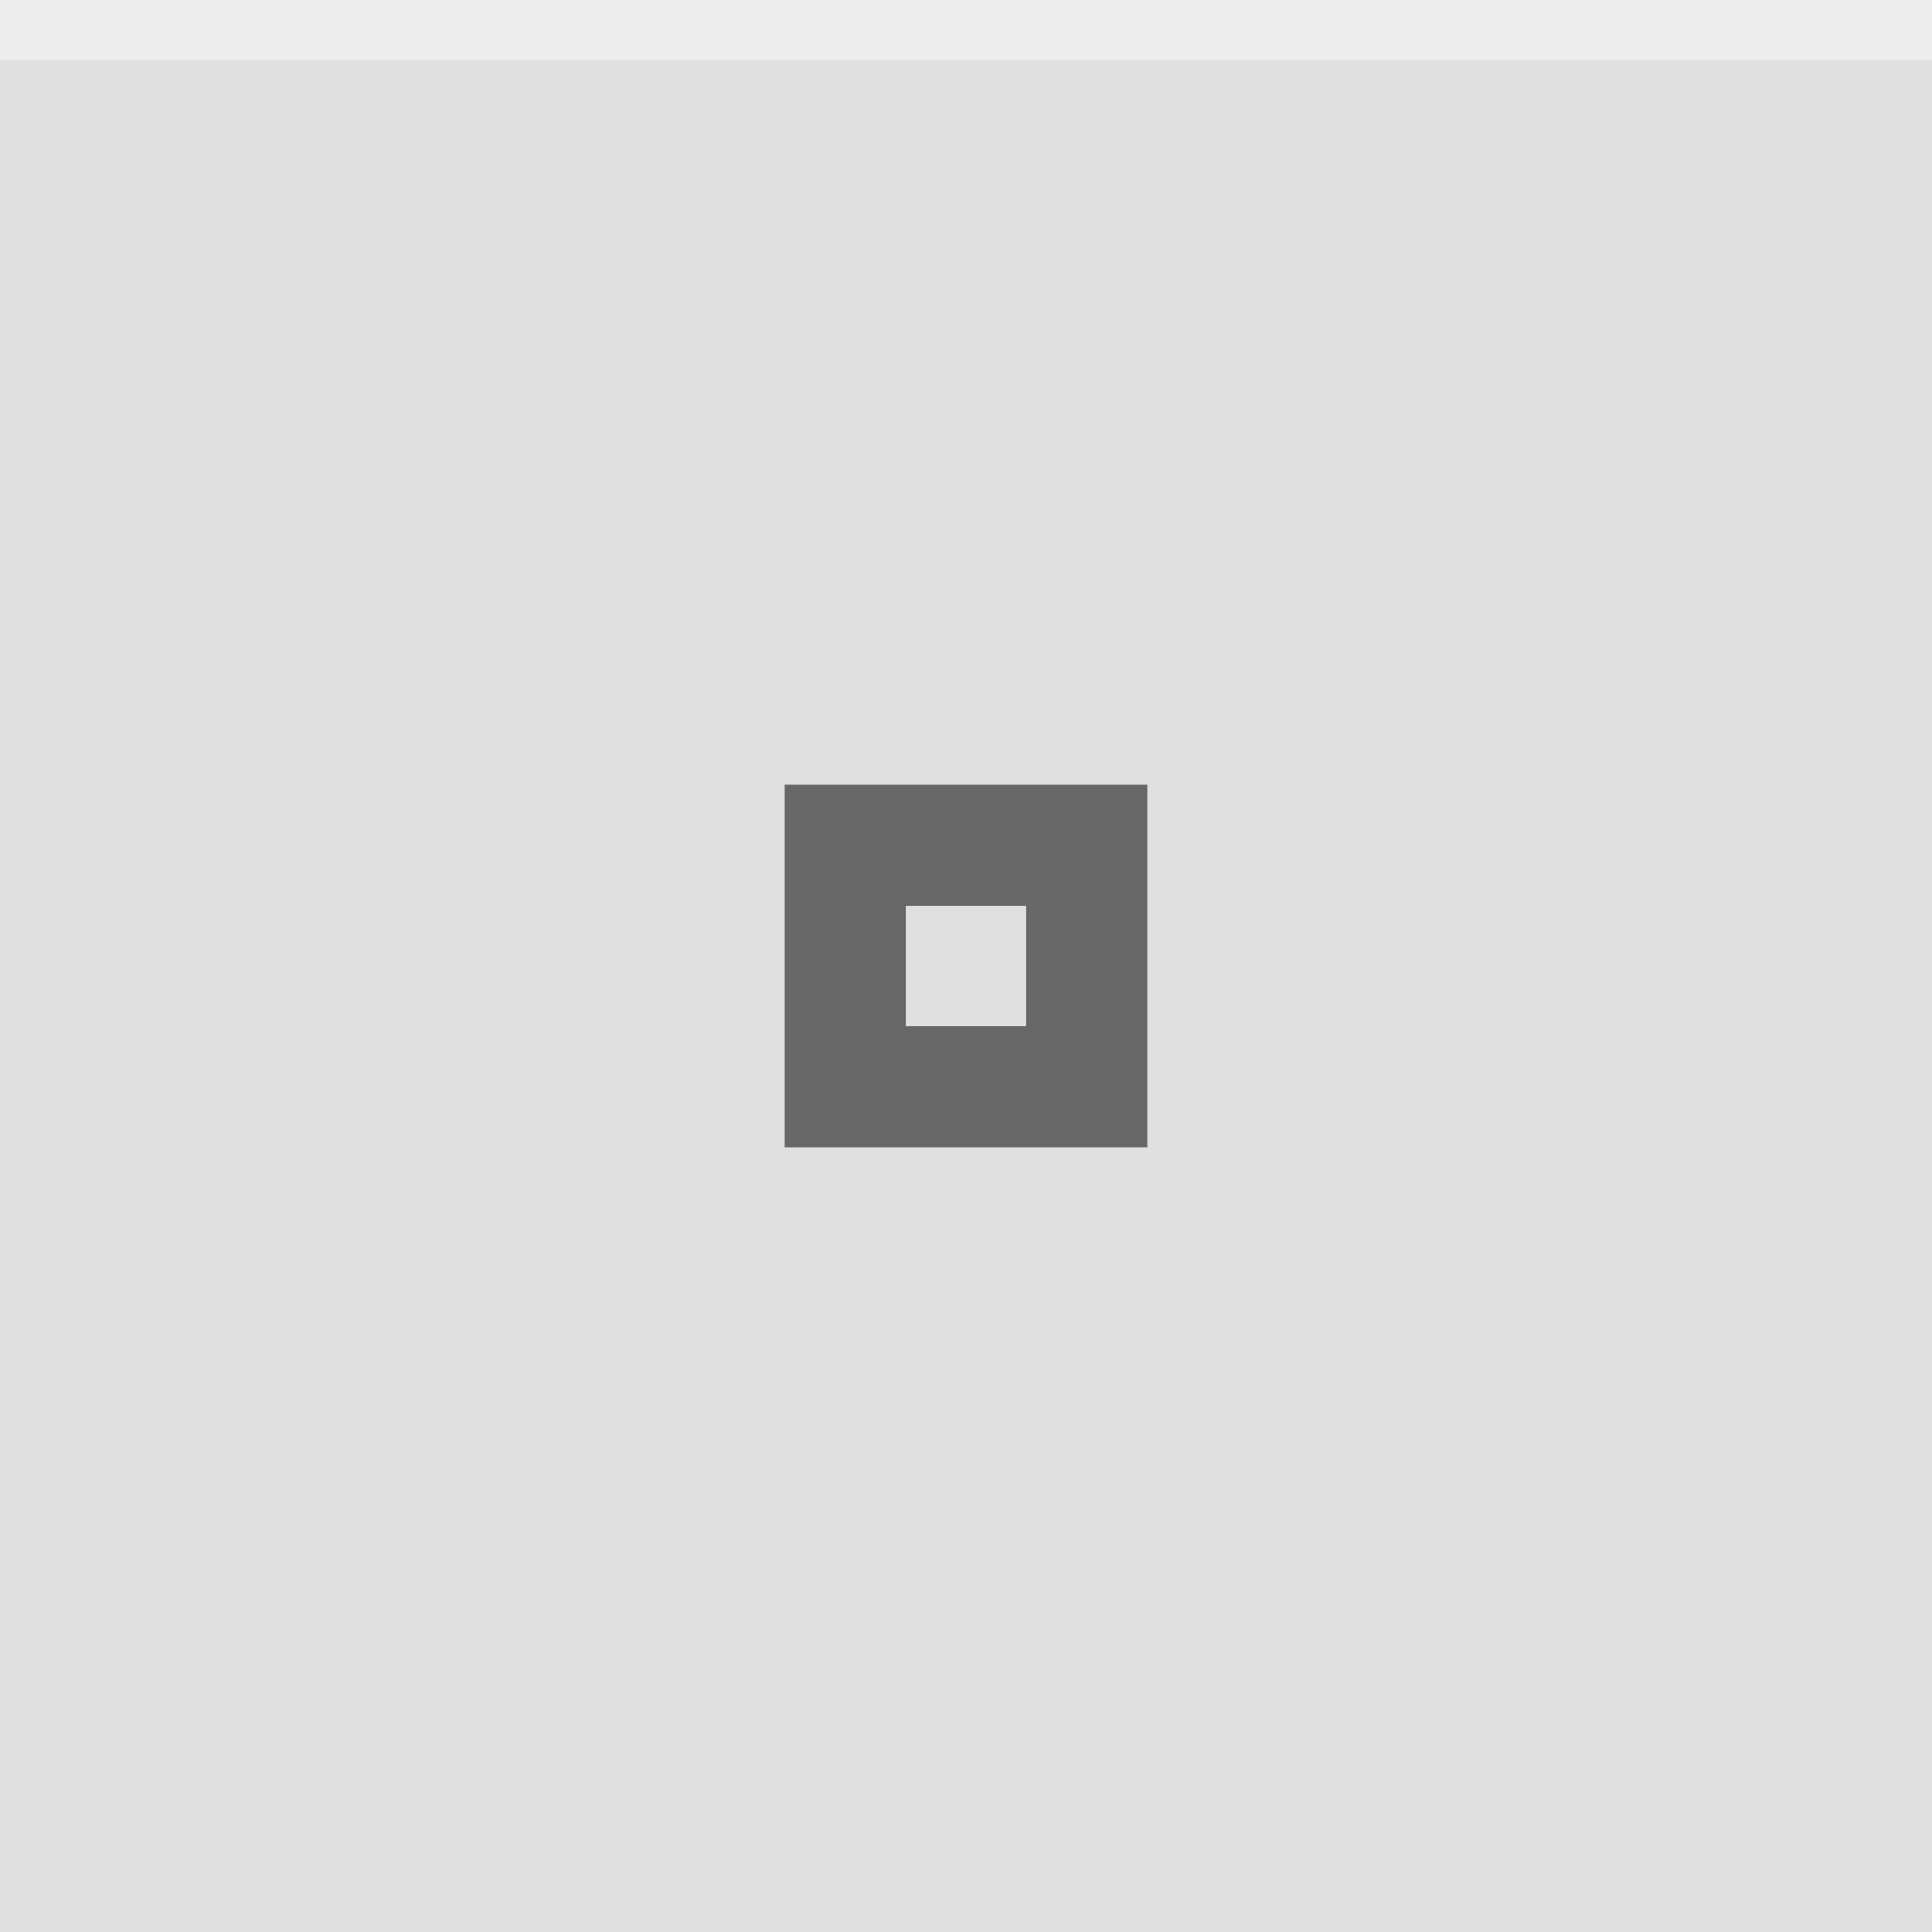
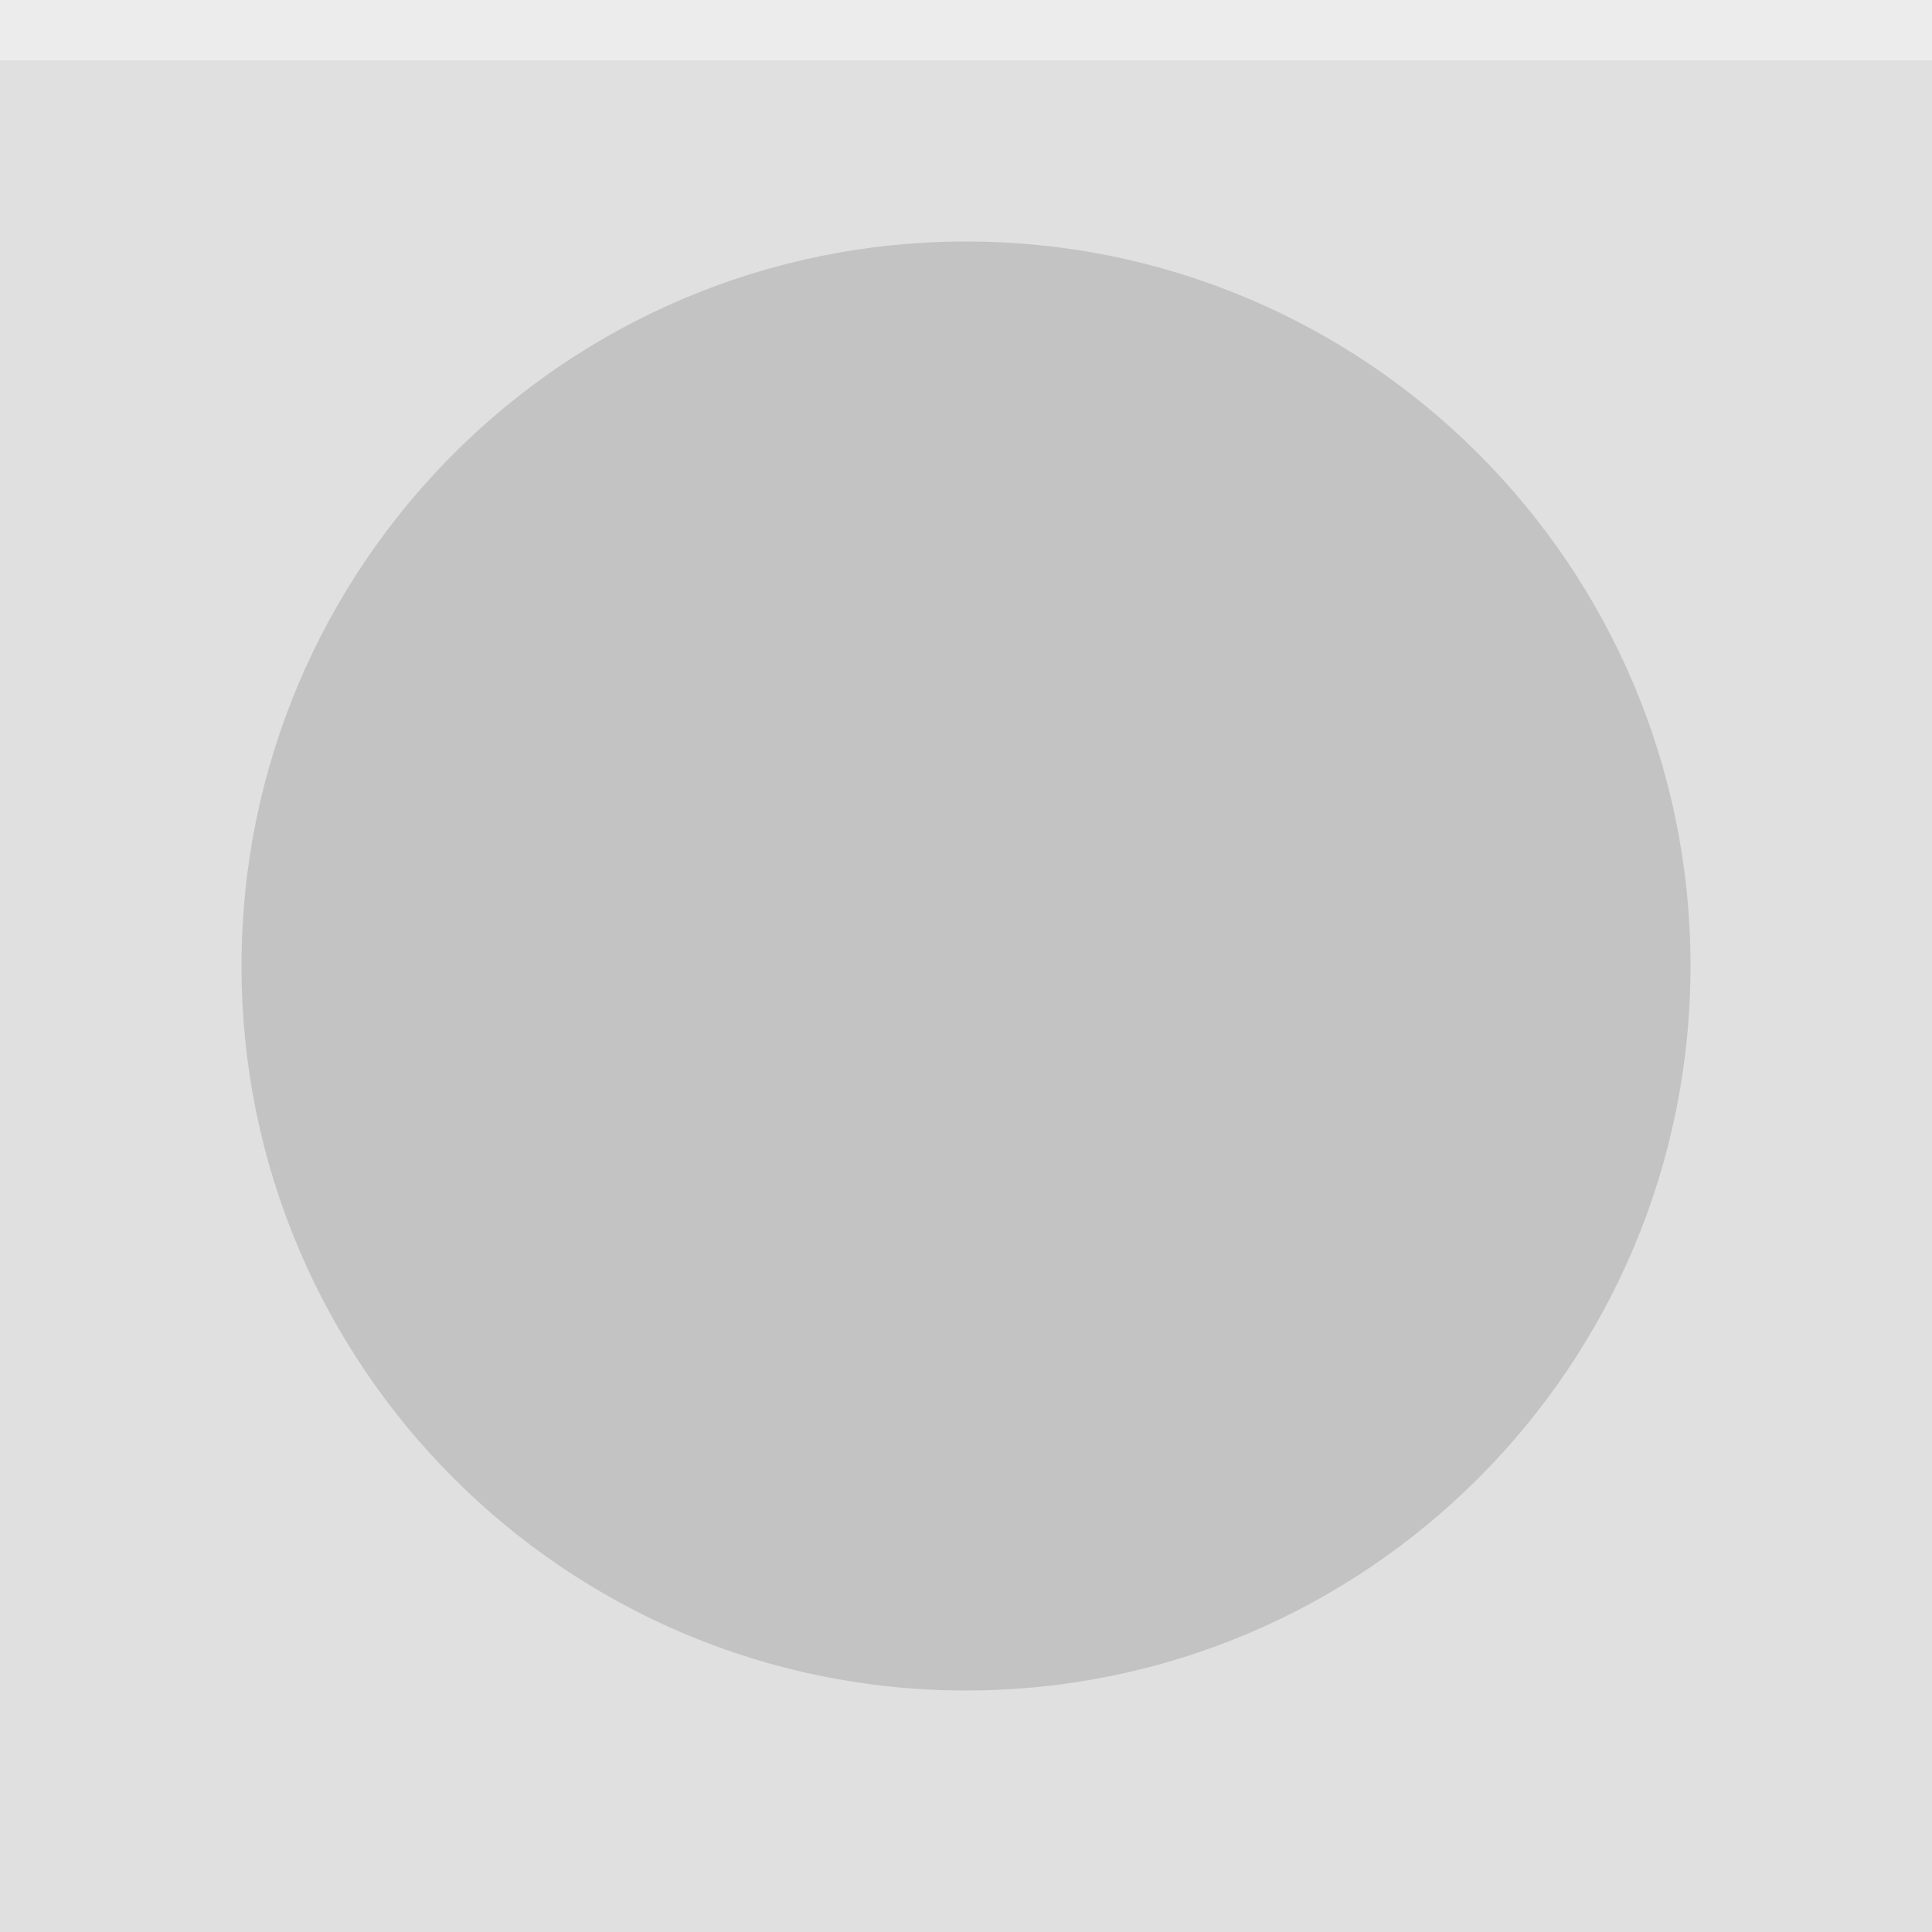
<svg xmlns="http://www.w3.org/2000/svg" width="32" height="32" viewBox="0 0 32 32">
  <rect width="32" height="32" fill="#E0E0E0" />
  <rect width="32" height="1" fill="#FFFFFF" fill-opacity="0.4" />
-   <g fill="#000000" opacity="0.54">
-     <circle cx="16" cy="16" r="12" opacity="0" />
-     <path d="m13 13v6h6v-6zm2 2h2v2h-2z" />
+   <g fill="#000000" opacity="0.87">
+     <circle cx="16" cy="16" r="12" opacity="0.15" />
  </g>
</svg>
